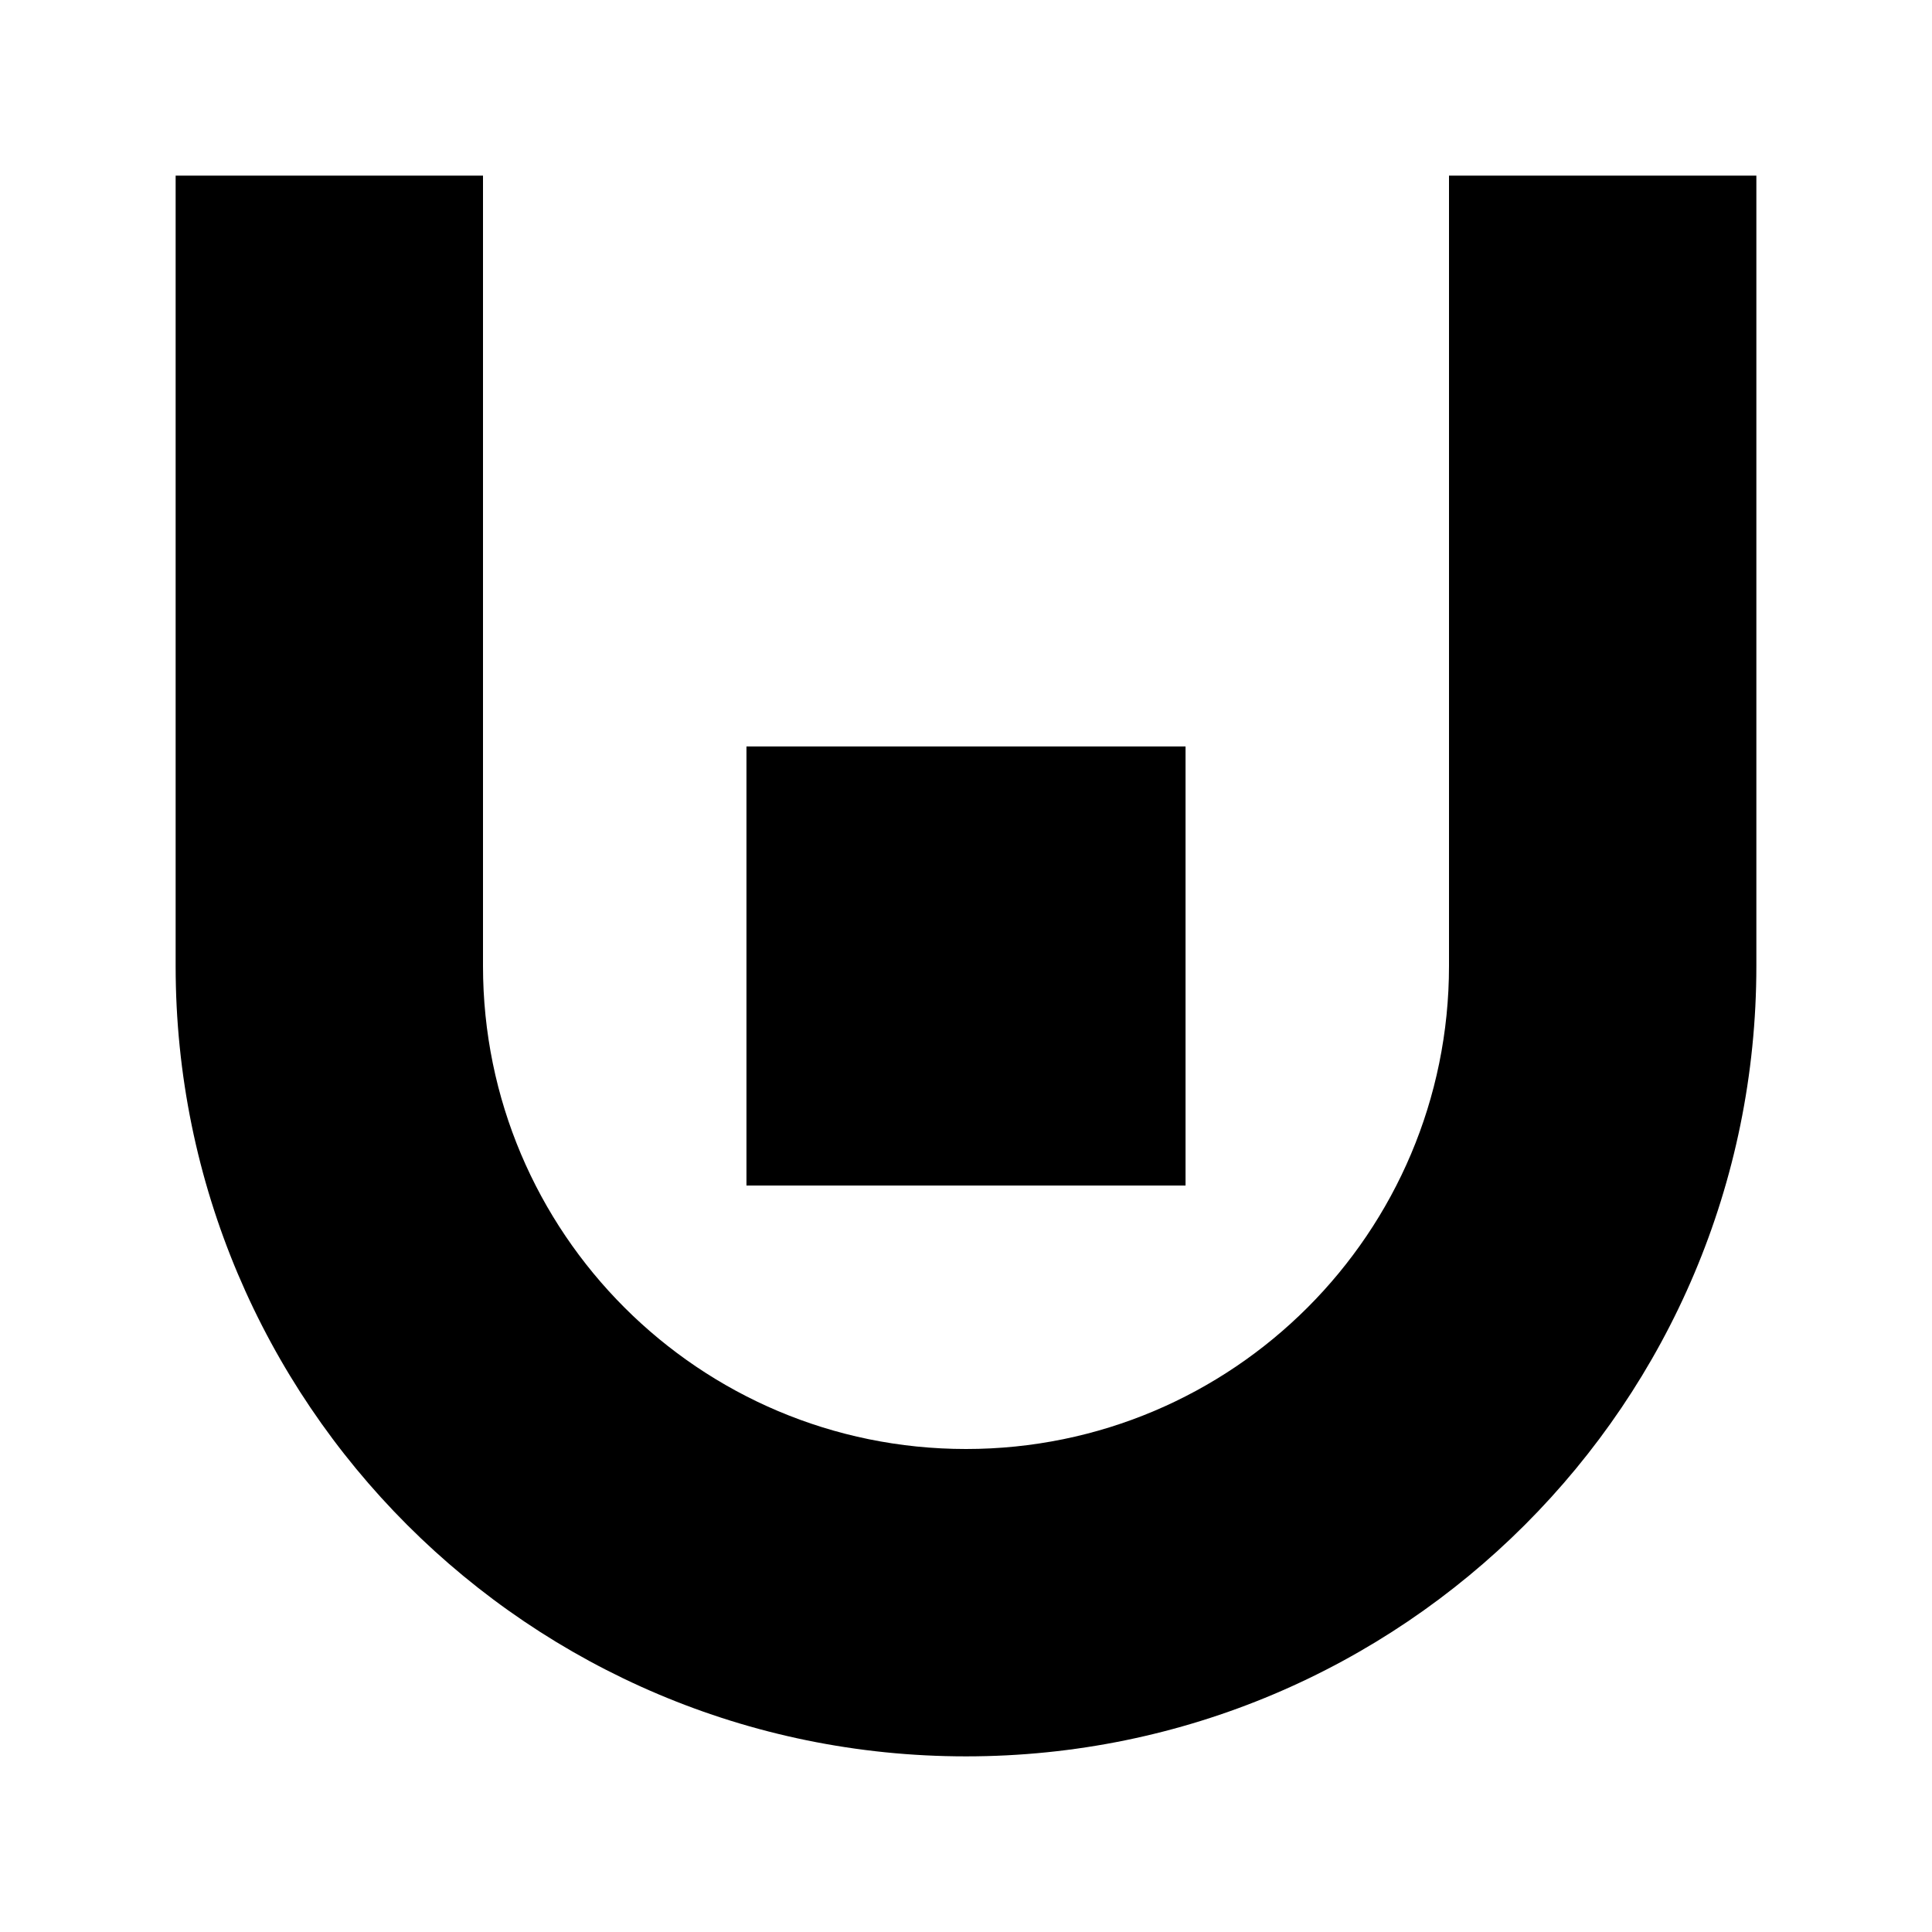
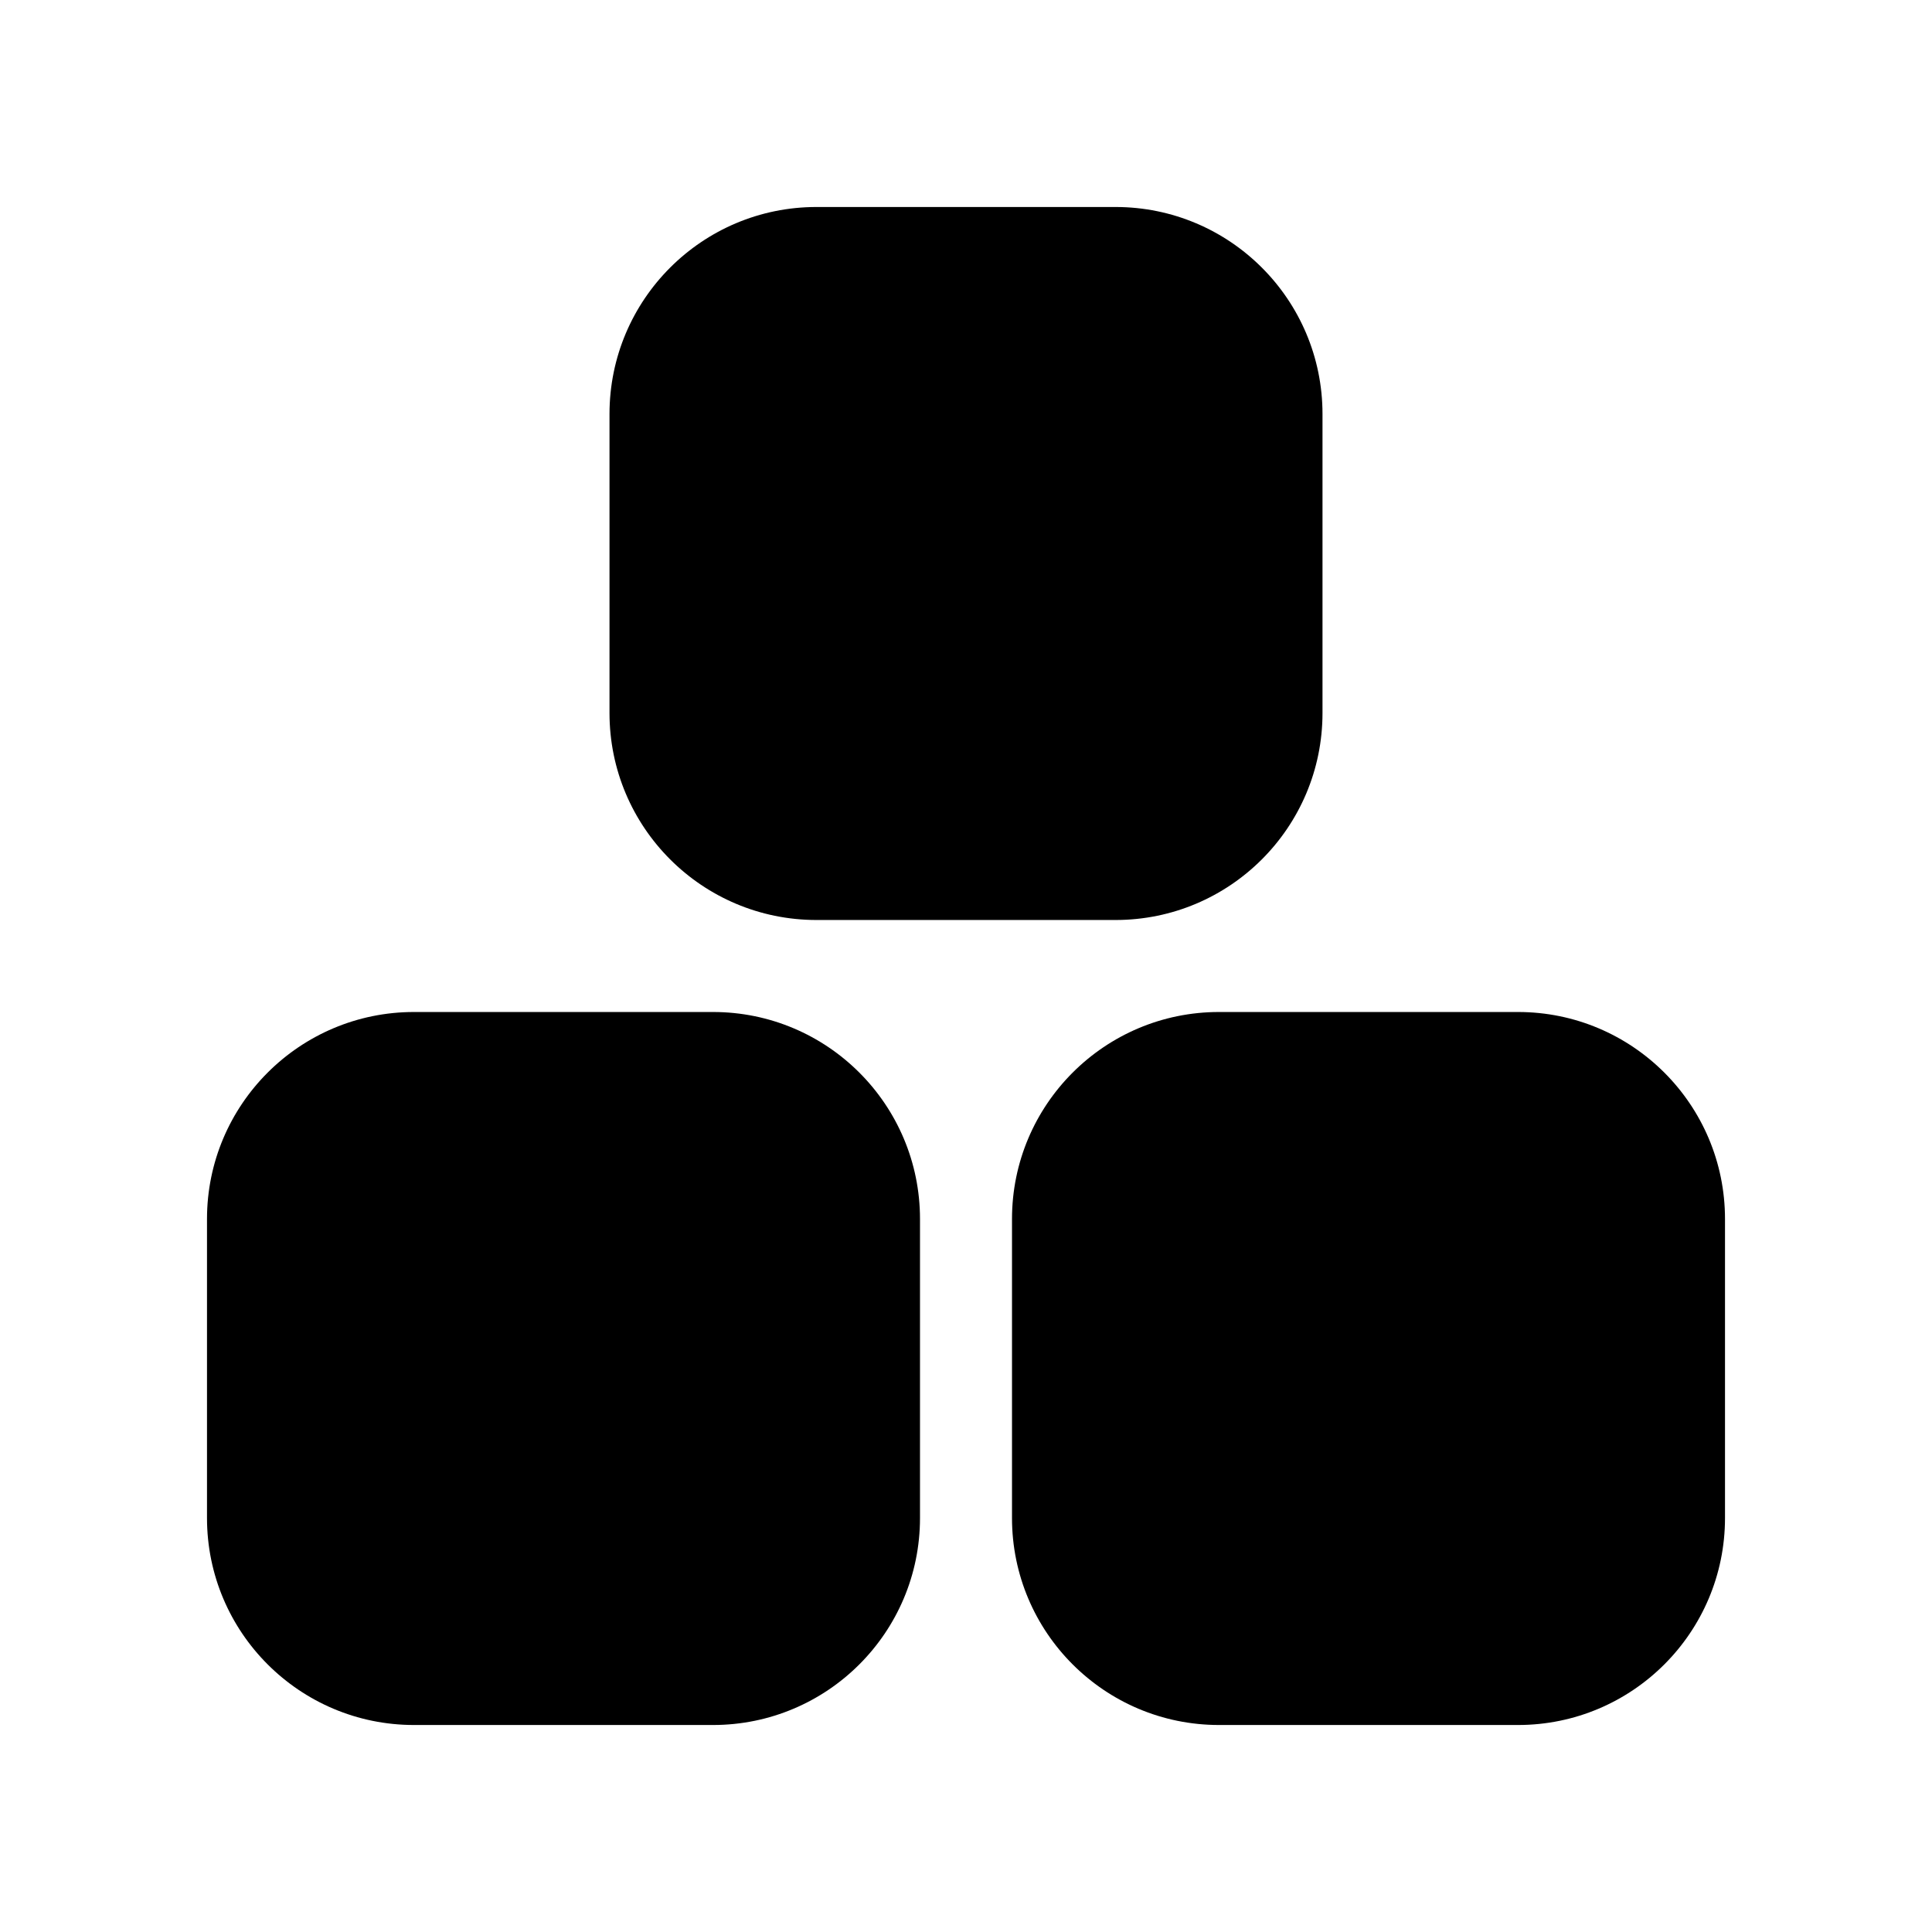
- <svg xmlns="http://www.w3.org/2000/svg" width="44" height="44" viewBox="0 0 44 44">
-   <path d="M4 4 H11 V22 A11 11 0 0 0 33 22 V4 H40 V22 A18 18 0 0 1 4 22 Z" fill="#000" />
-   <rect x="17" y="17" width="10" height="10" fill="#000" />
+ <svg xmlns="http://www.w3.org/2000/svg" width="44" height="44" viewBox="8 8 84 84">
+   <rect x="17" y="52" width="31" height="31" rx="9" fill="#000" />
+   <rect x="52" y="52" width="31" height="31" rx="9" fill="#000" />
+   <rect x="34.5" y="17" width="31" height="31" rx="9" fill="#000" />
</svg>
